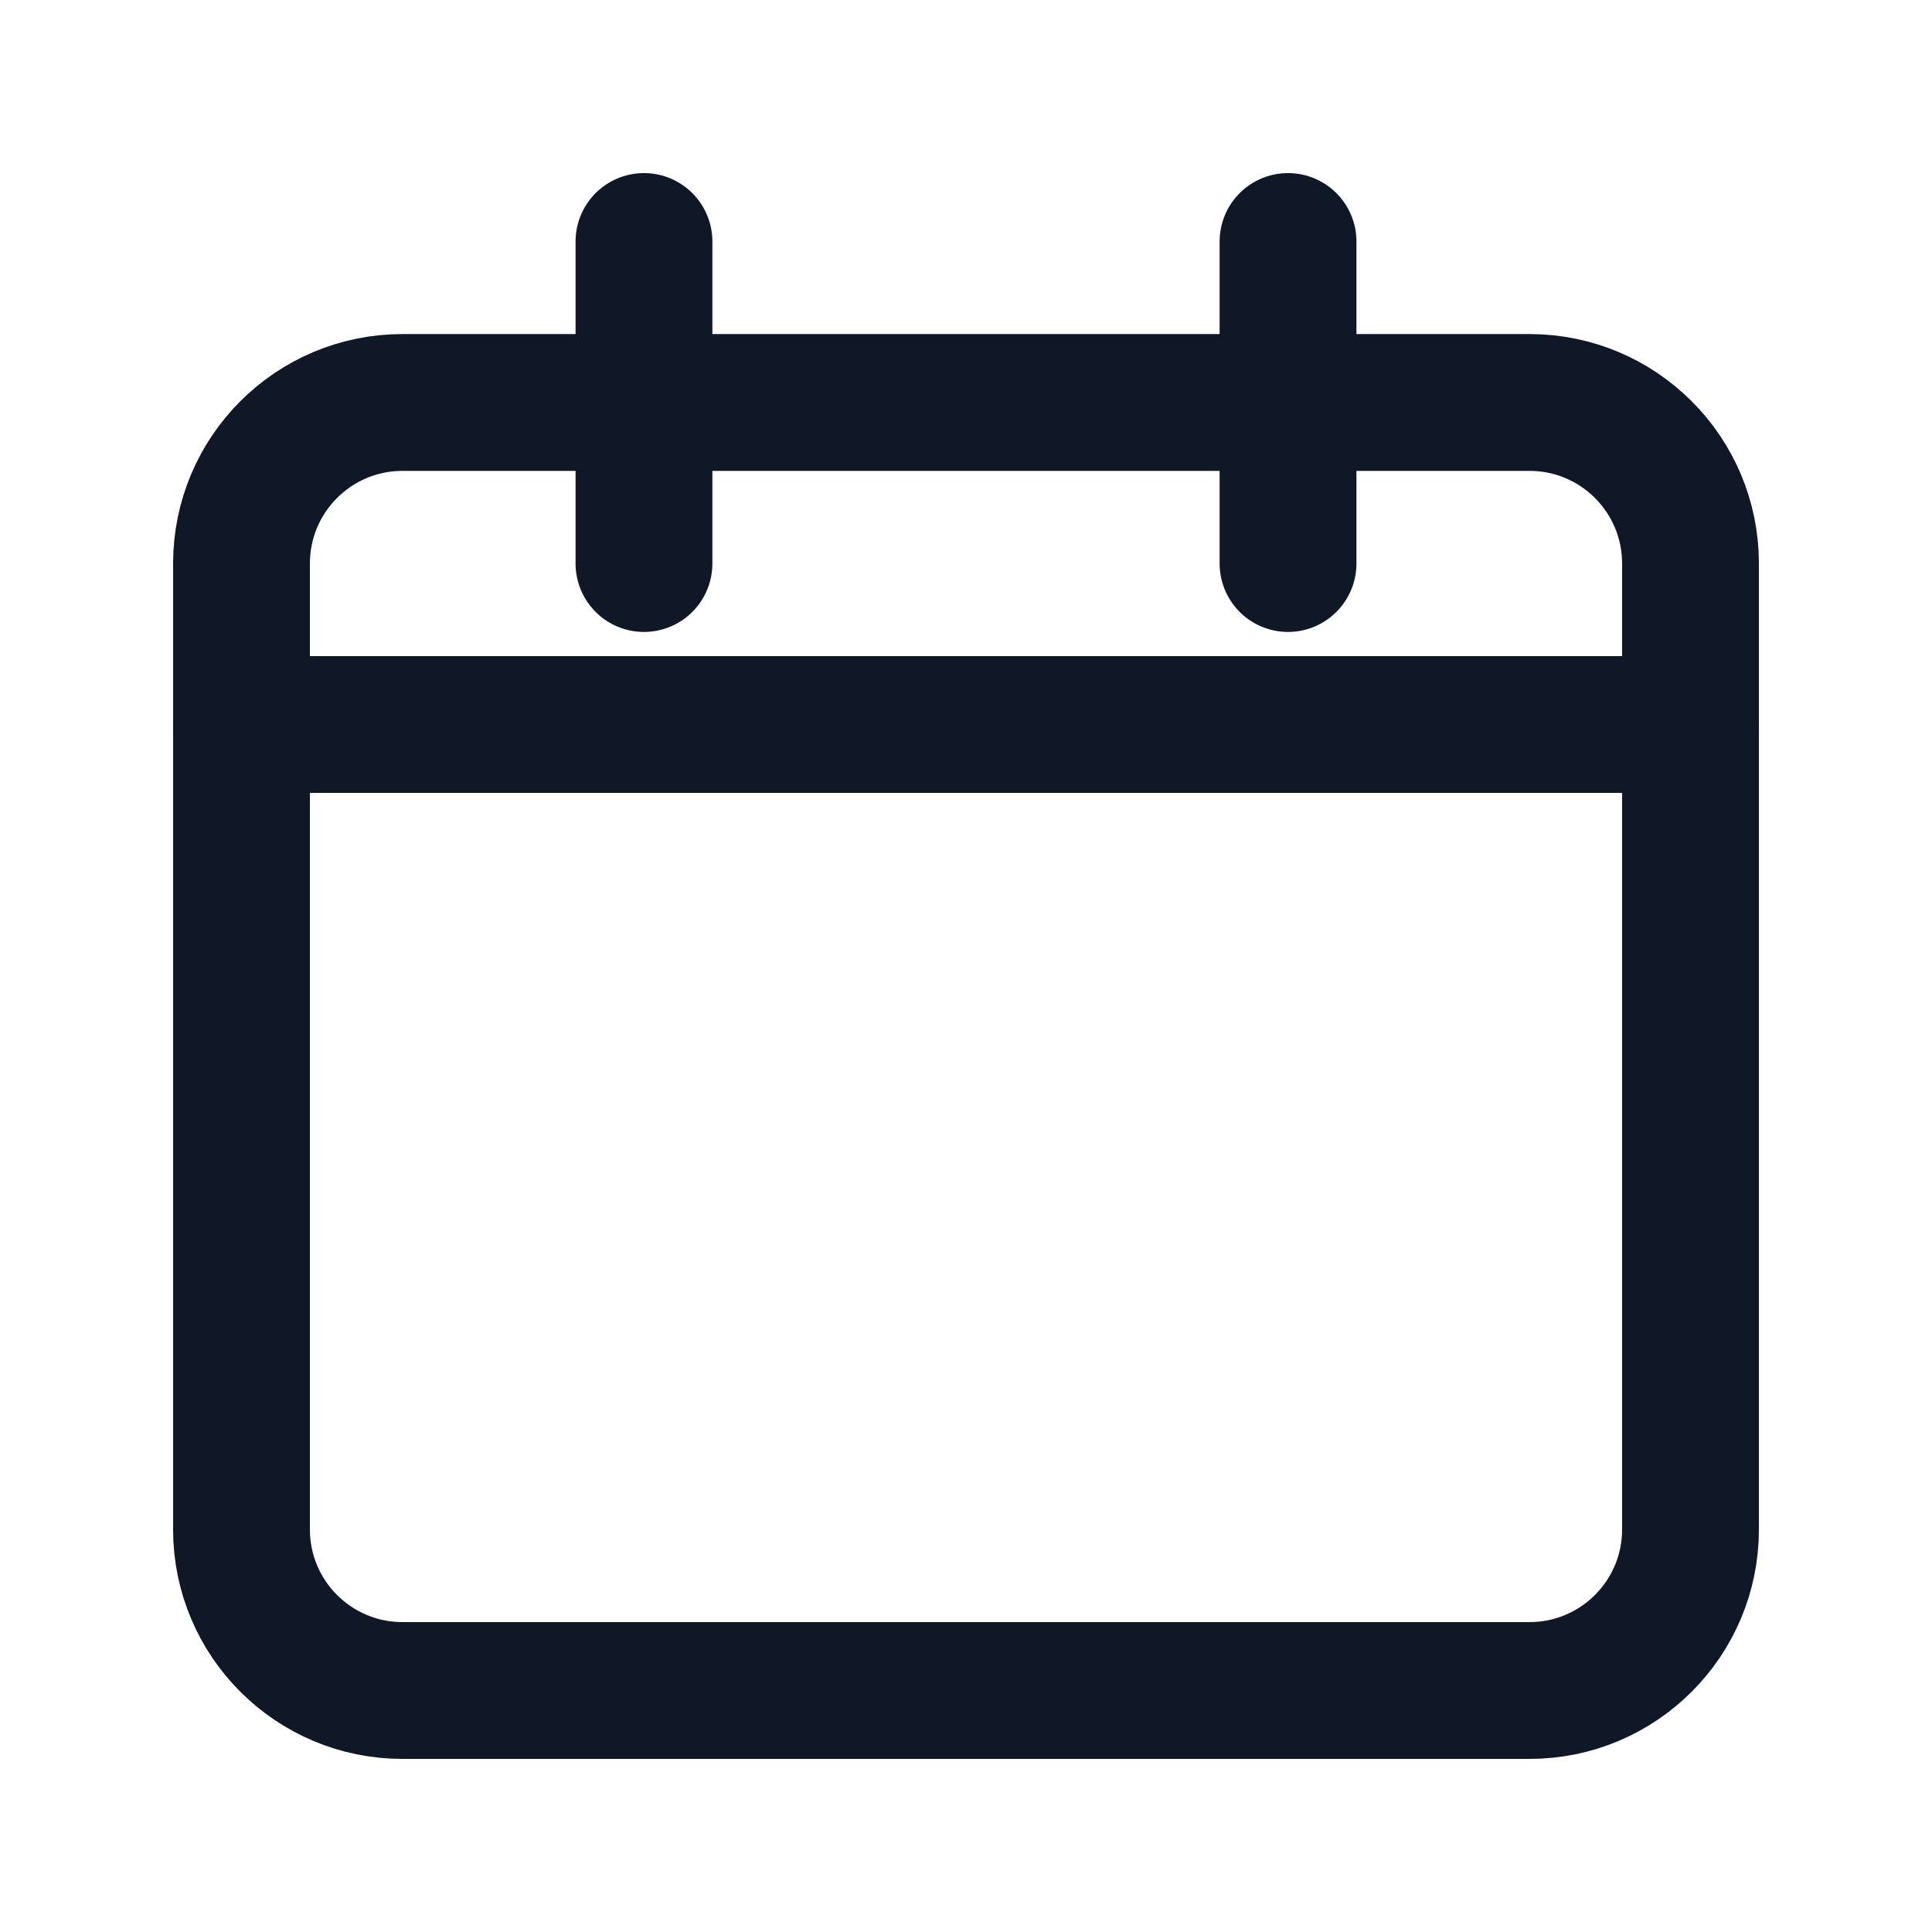
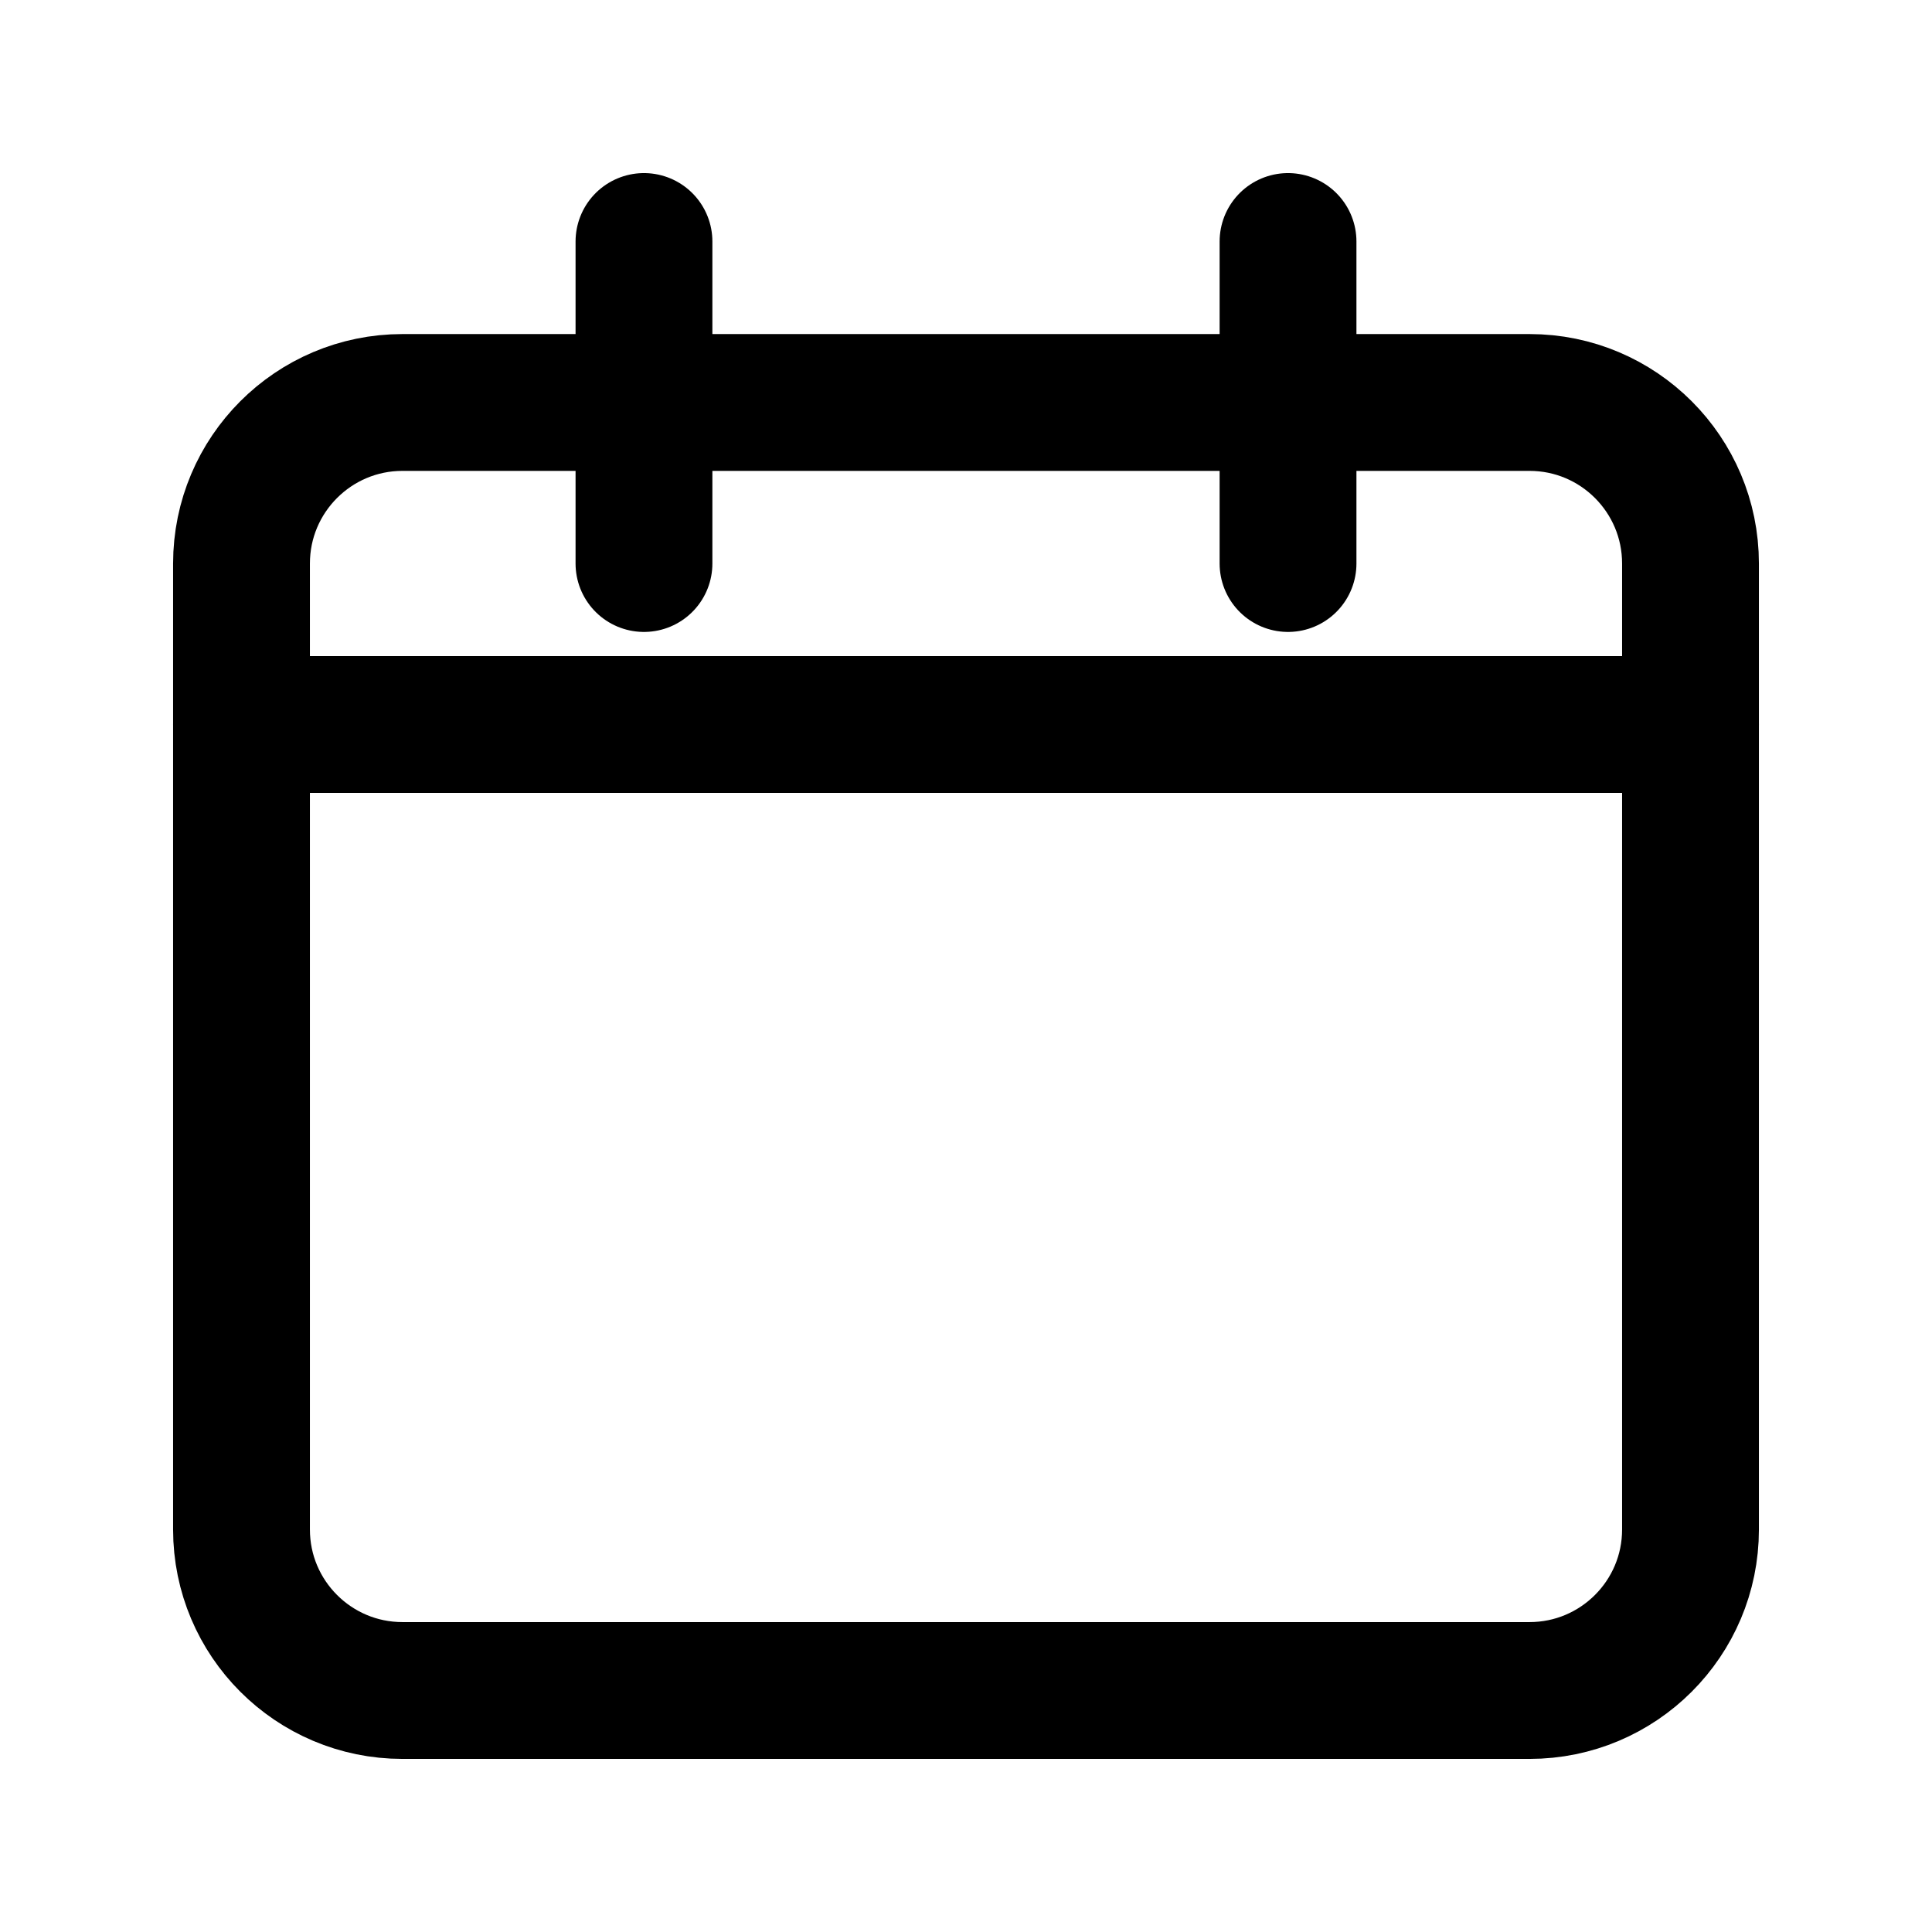
<svg xmlns="http://www.w3.org/2000/svg" width="22" height="22" viewBox="0 0 22 22" fill="none">
-   <path d="M17.417 4.583H4.583C3.571 4.583 2.75 5.404 2.75 6.417V17.417C2.75 18.429 3.571 19.25 4.583 19.25H17.417C18.429 19.25 19.25 18.429 19.25 17.417V6.417C19.25 5.404 18.429 4.583 17.417 4.583Z" stroke="#101828" stroke-width="1.558" stroke-linecap="round" stroke-linejoin="round" />
-   <path d="M2.75 8.25H19.25M7.333 2.75V6.417M14.667 2.75V6.417" stroke="#101828" stroke-width="1.558" stroke-linecap="round" stroke-linejoin="round" />
+   <path d="M17.417 4.583H4.583C3.571 4.583 2.75 5.404 2.75 6.417V17.417C2.75 18.429 3.571 19.25 4.583 19.25H17.417C18.429 19.25 19.25 18.429 19.25 17.417V6.417C19.25 5.404 18.429 4.583 17.417 4.583Z" stroke="currentColor" stroke-width="1.558" stroke-linecap="round" stroke-linejoin="round" />
+   <path d="M2.75 8.25H19.25M7.333 2.75V6.417M14.667 2.75V6.417" stroke="currentColor" stroke-width="1.558" stroke-linecap="round" stroke-linejoin="round" />
</svg>
